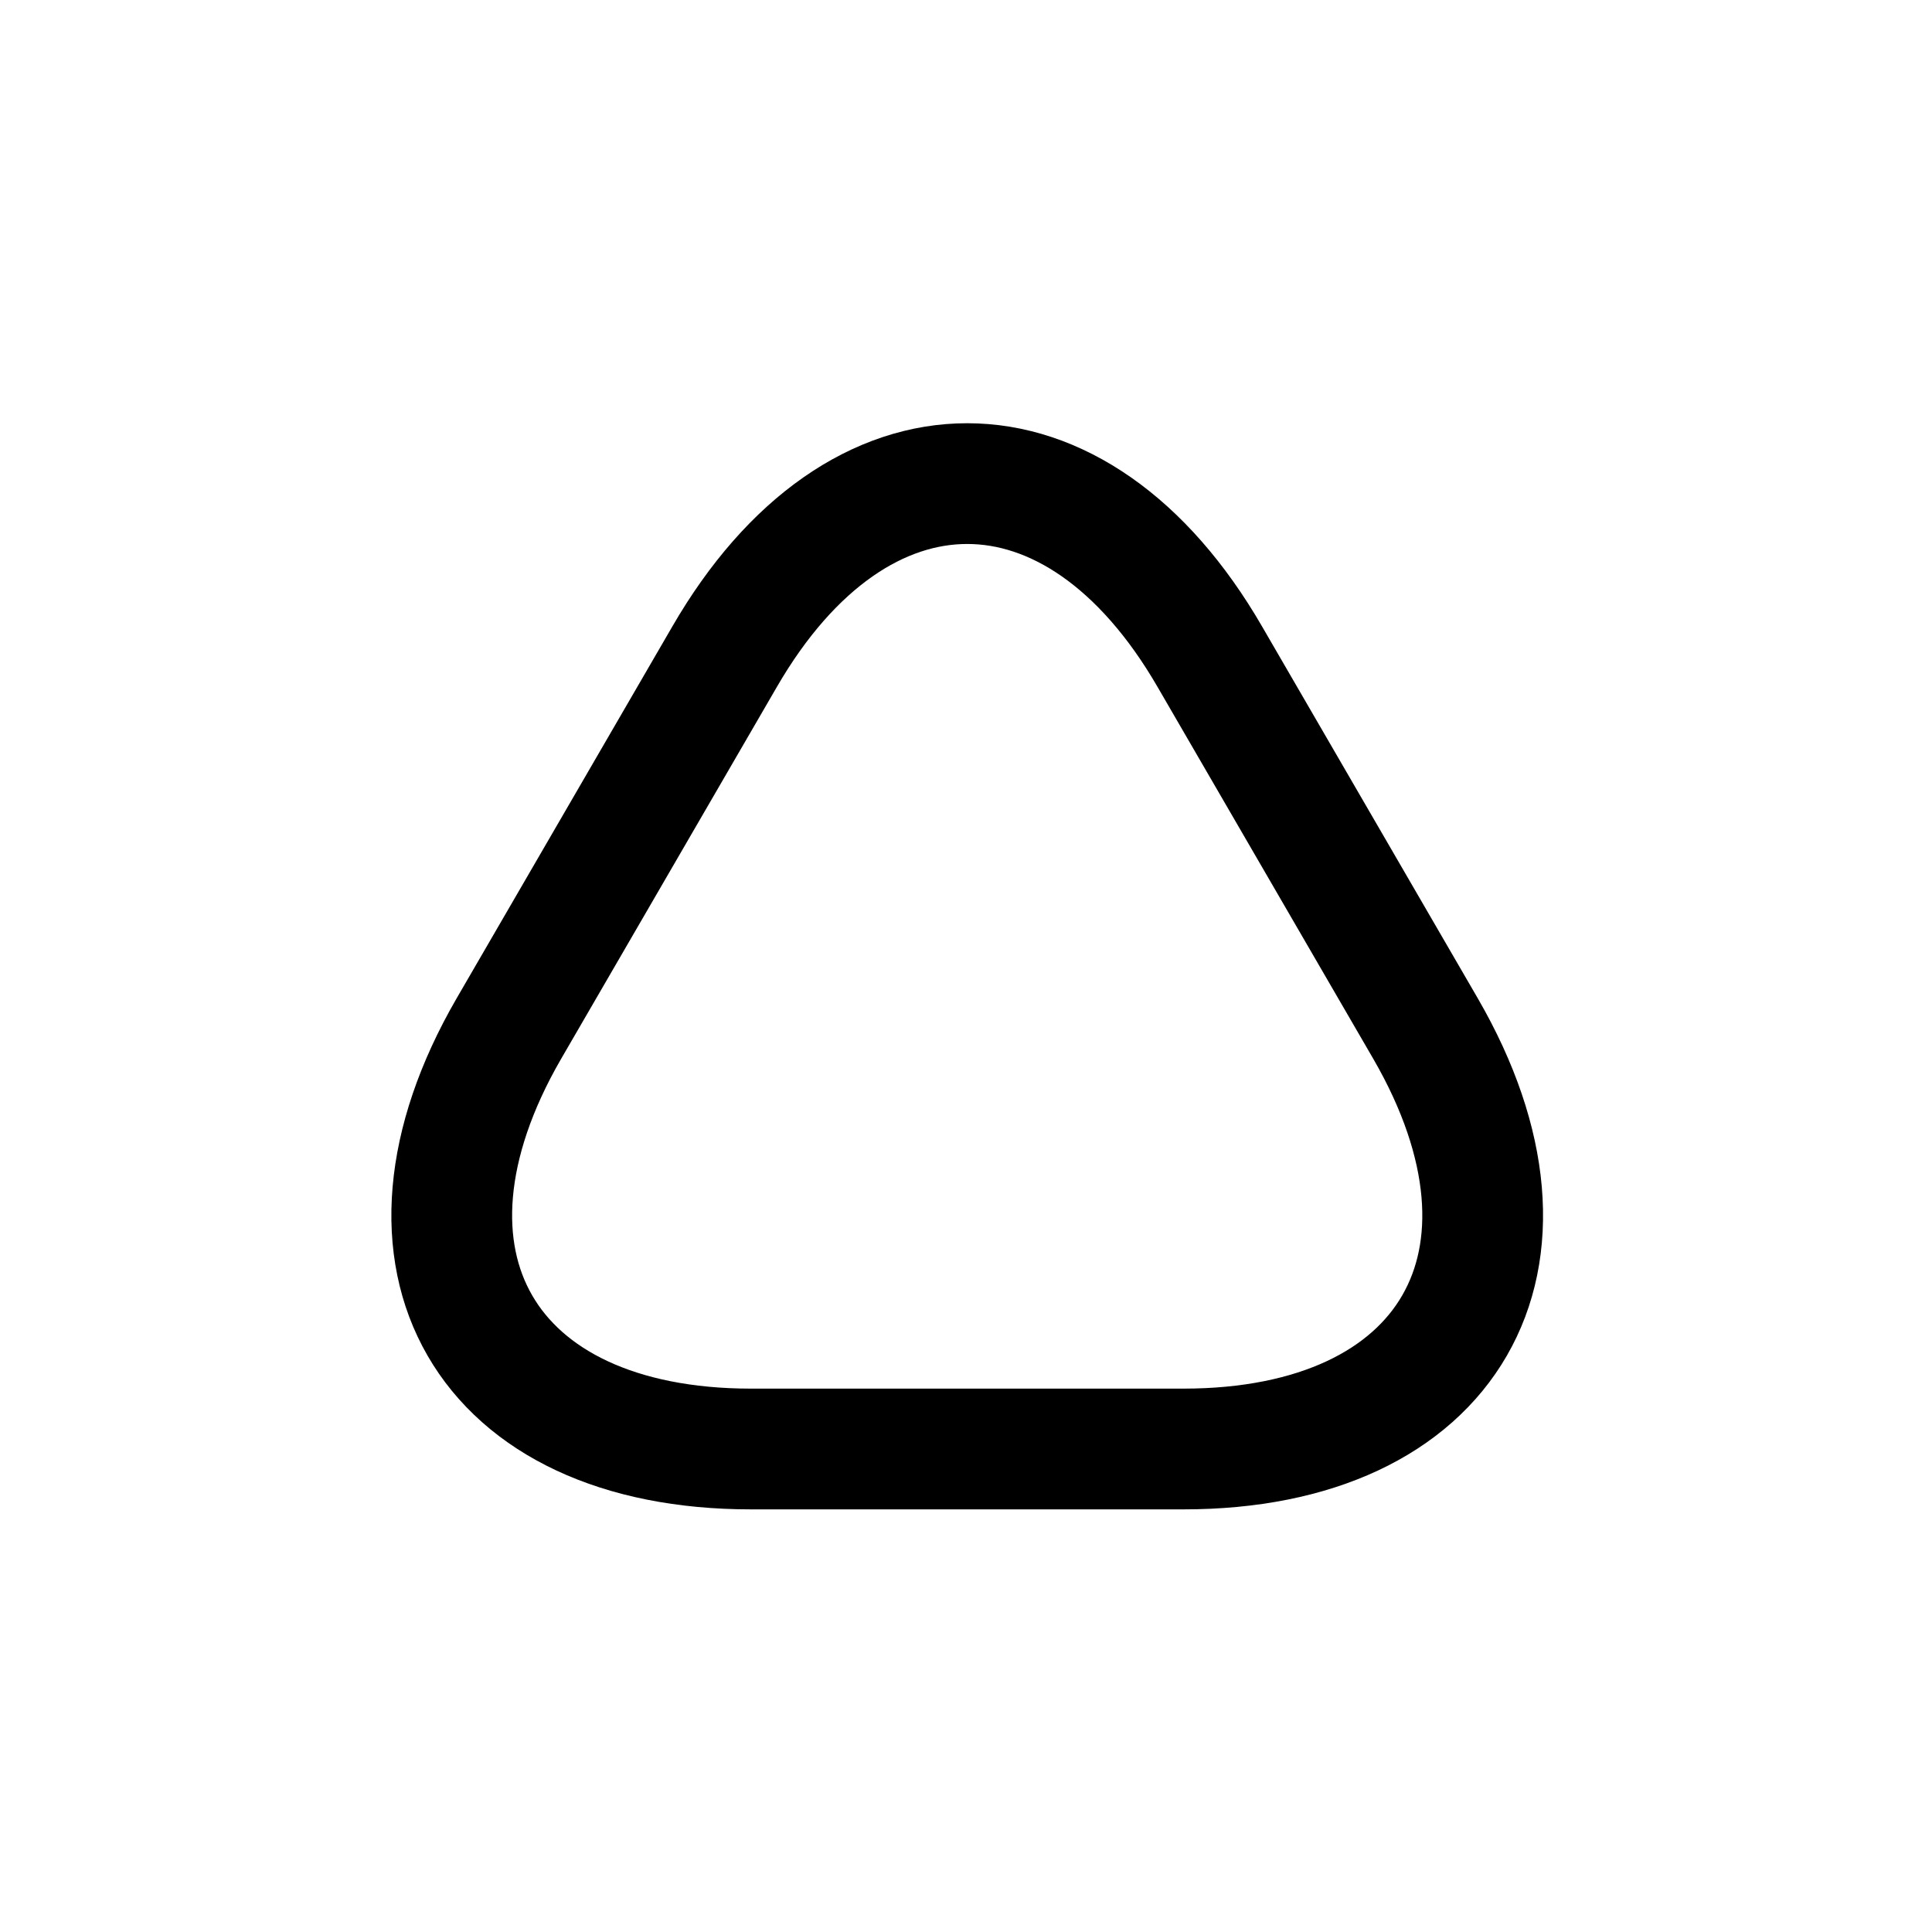
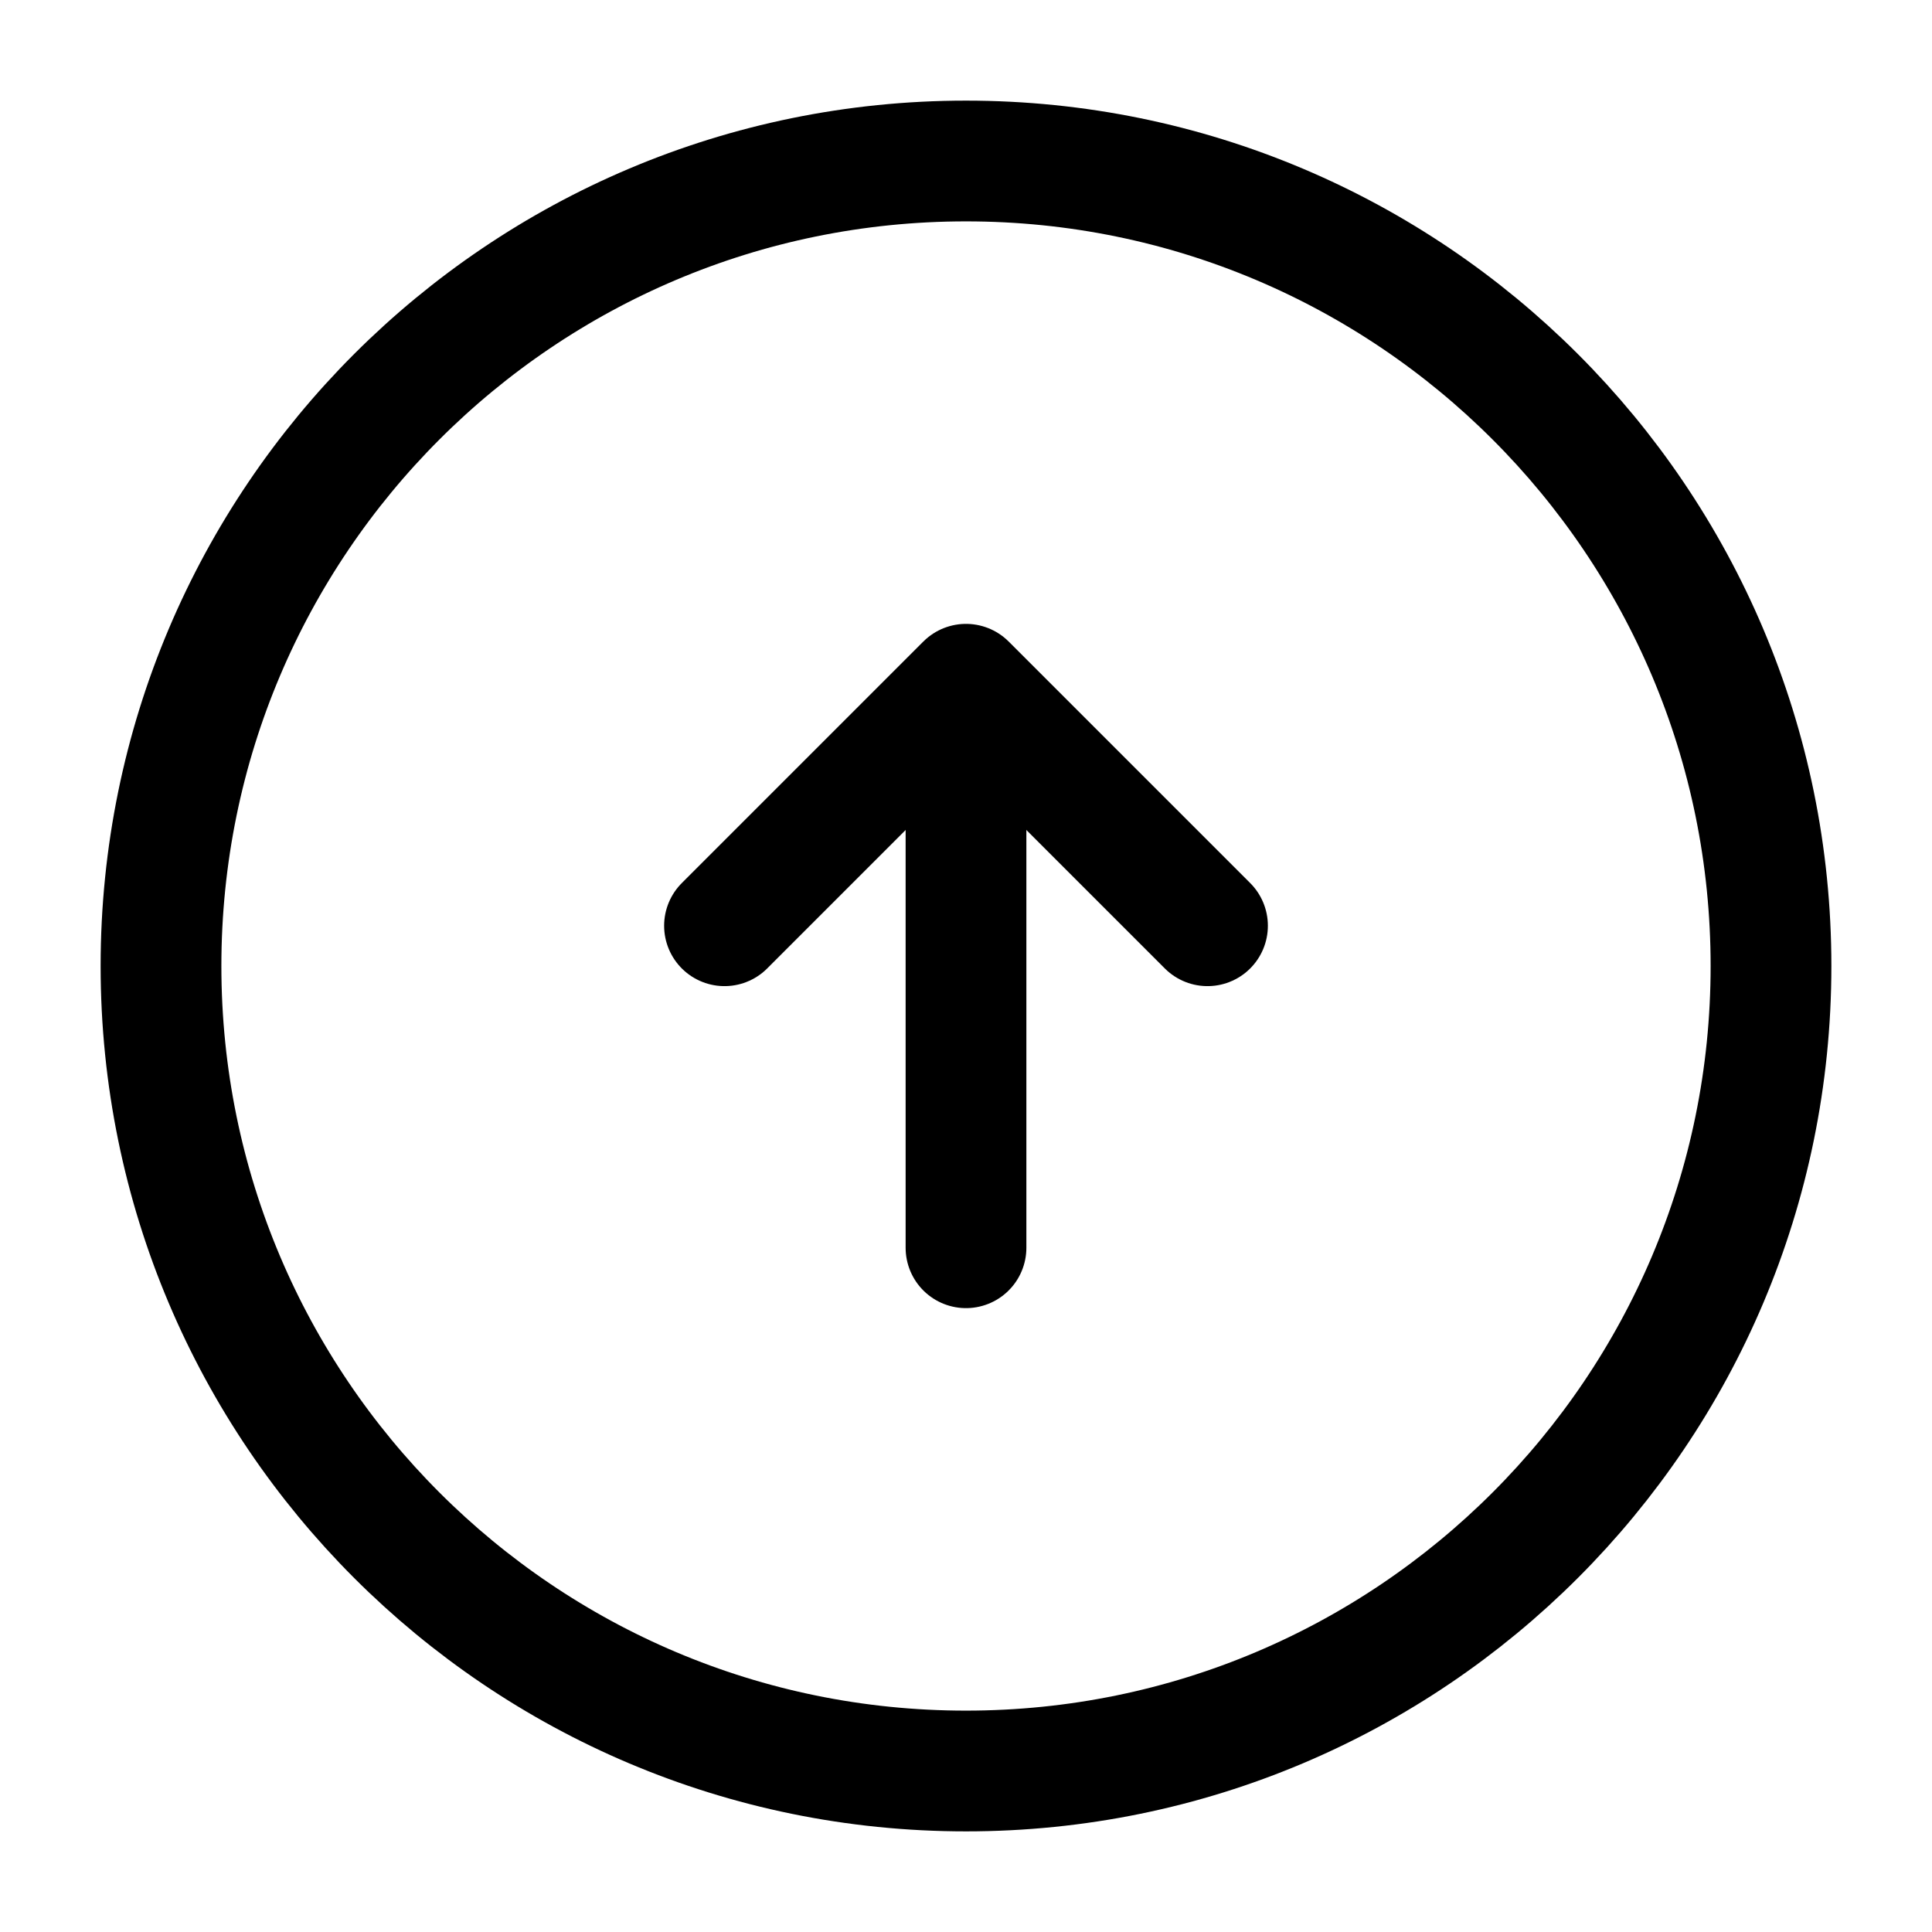
<svg xmlns="http://www.w3.org/2000/svg" viewBox="0 0 24 24" fill="none">
-   <path d="M12 18H9.33C6.02 18 4.66 15.65 6.32 12.78L7.66 10.47L9 8.16C10.66 5.29 13.37 5.29 15.03 8.16L16.37 10.47L17.71 12.78C19.37 15.65 18.01 18 14.7 18H12Z" stroke="currentColor" stroke-width="1.5" stroke-miterlimit="10" stroke-linecap="round" stroke-linejoin="round" />
+   <path d="M12 22C17.523 22 22 17.523 22 12C22 6.477 17.523 2 12 2C6.477 2 2 6.477 2 12C2 17.523 6.477 22 12 22Z" stroke="currentColor" stroke-width="1.5" stroke-linecap="round" stroke-linejoin="round" />
+   <path d="M12 15.5V9.5" stroke="currentColor" stroke-width="1.5" stroke-linecap="round" stroke-linejoin="round" />
+   <path d="M9 11.5L12 8.5L15 11.5" stroke="currentColor" stroke-width="1.5" stroke-linecap="round" stroke-linejoin="round" />
</svg>
